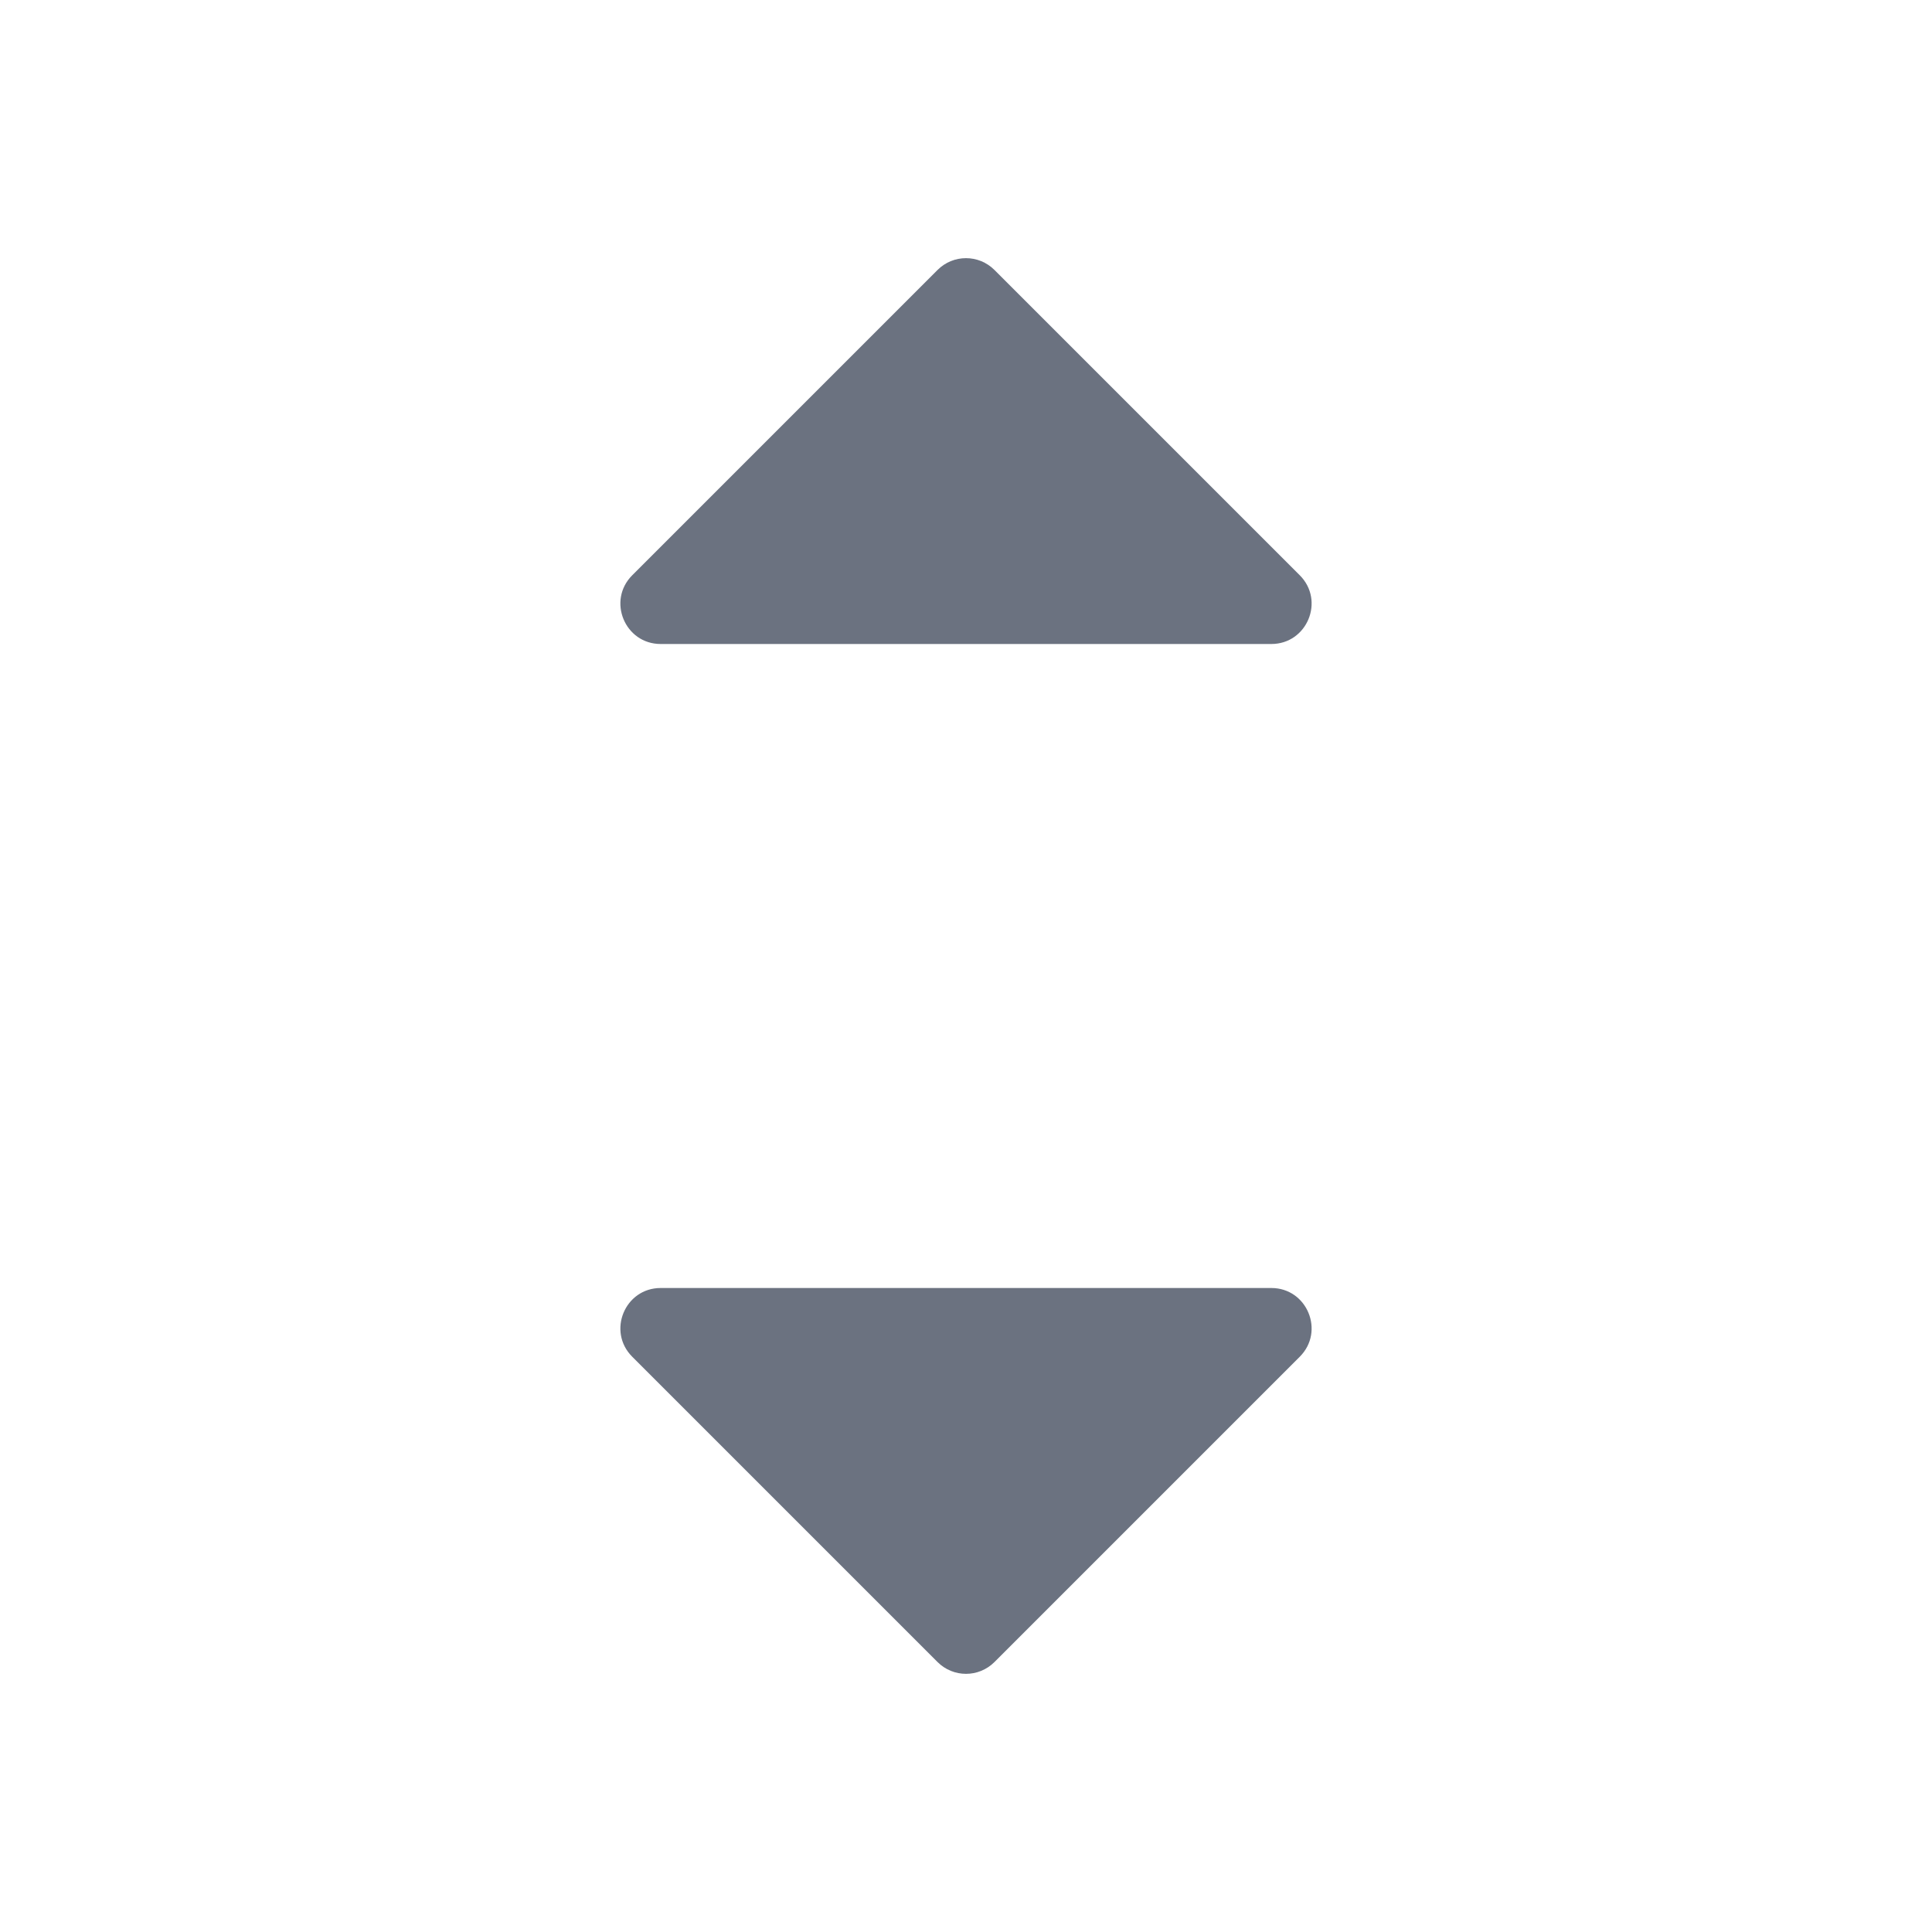
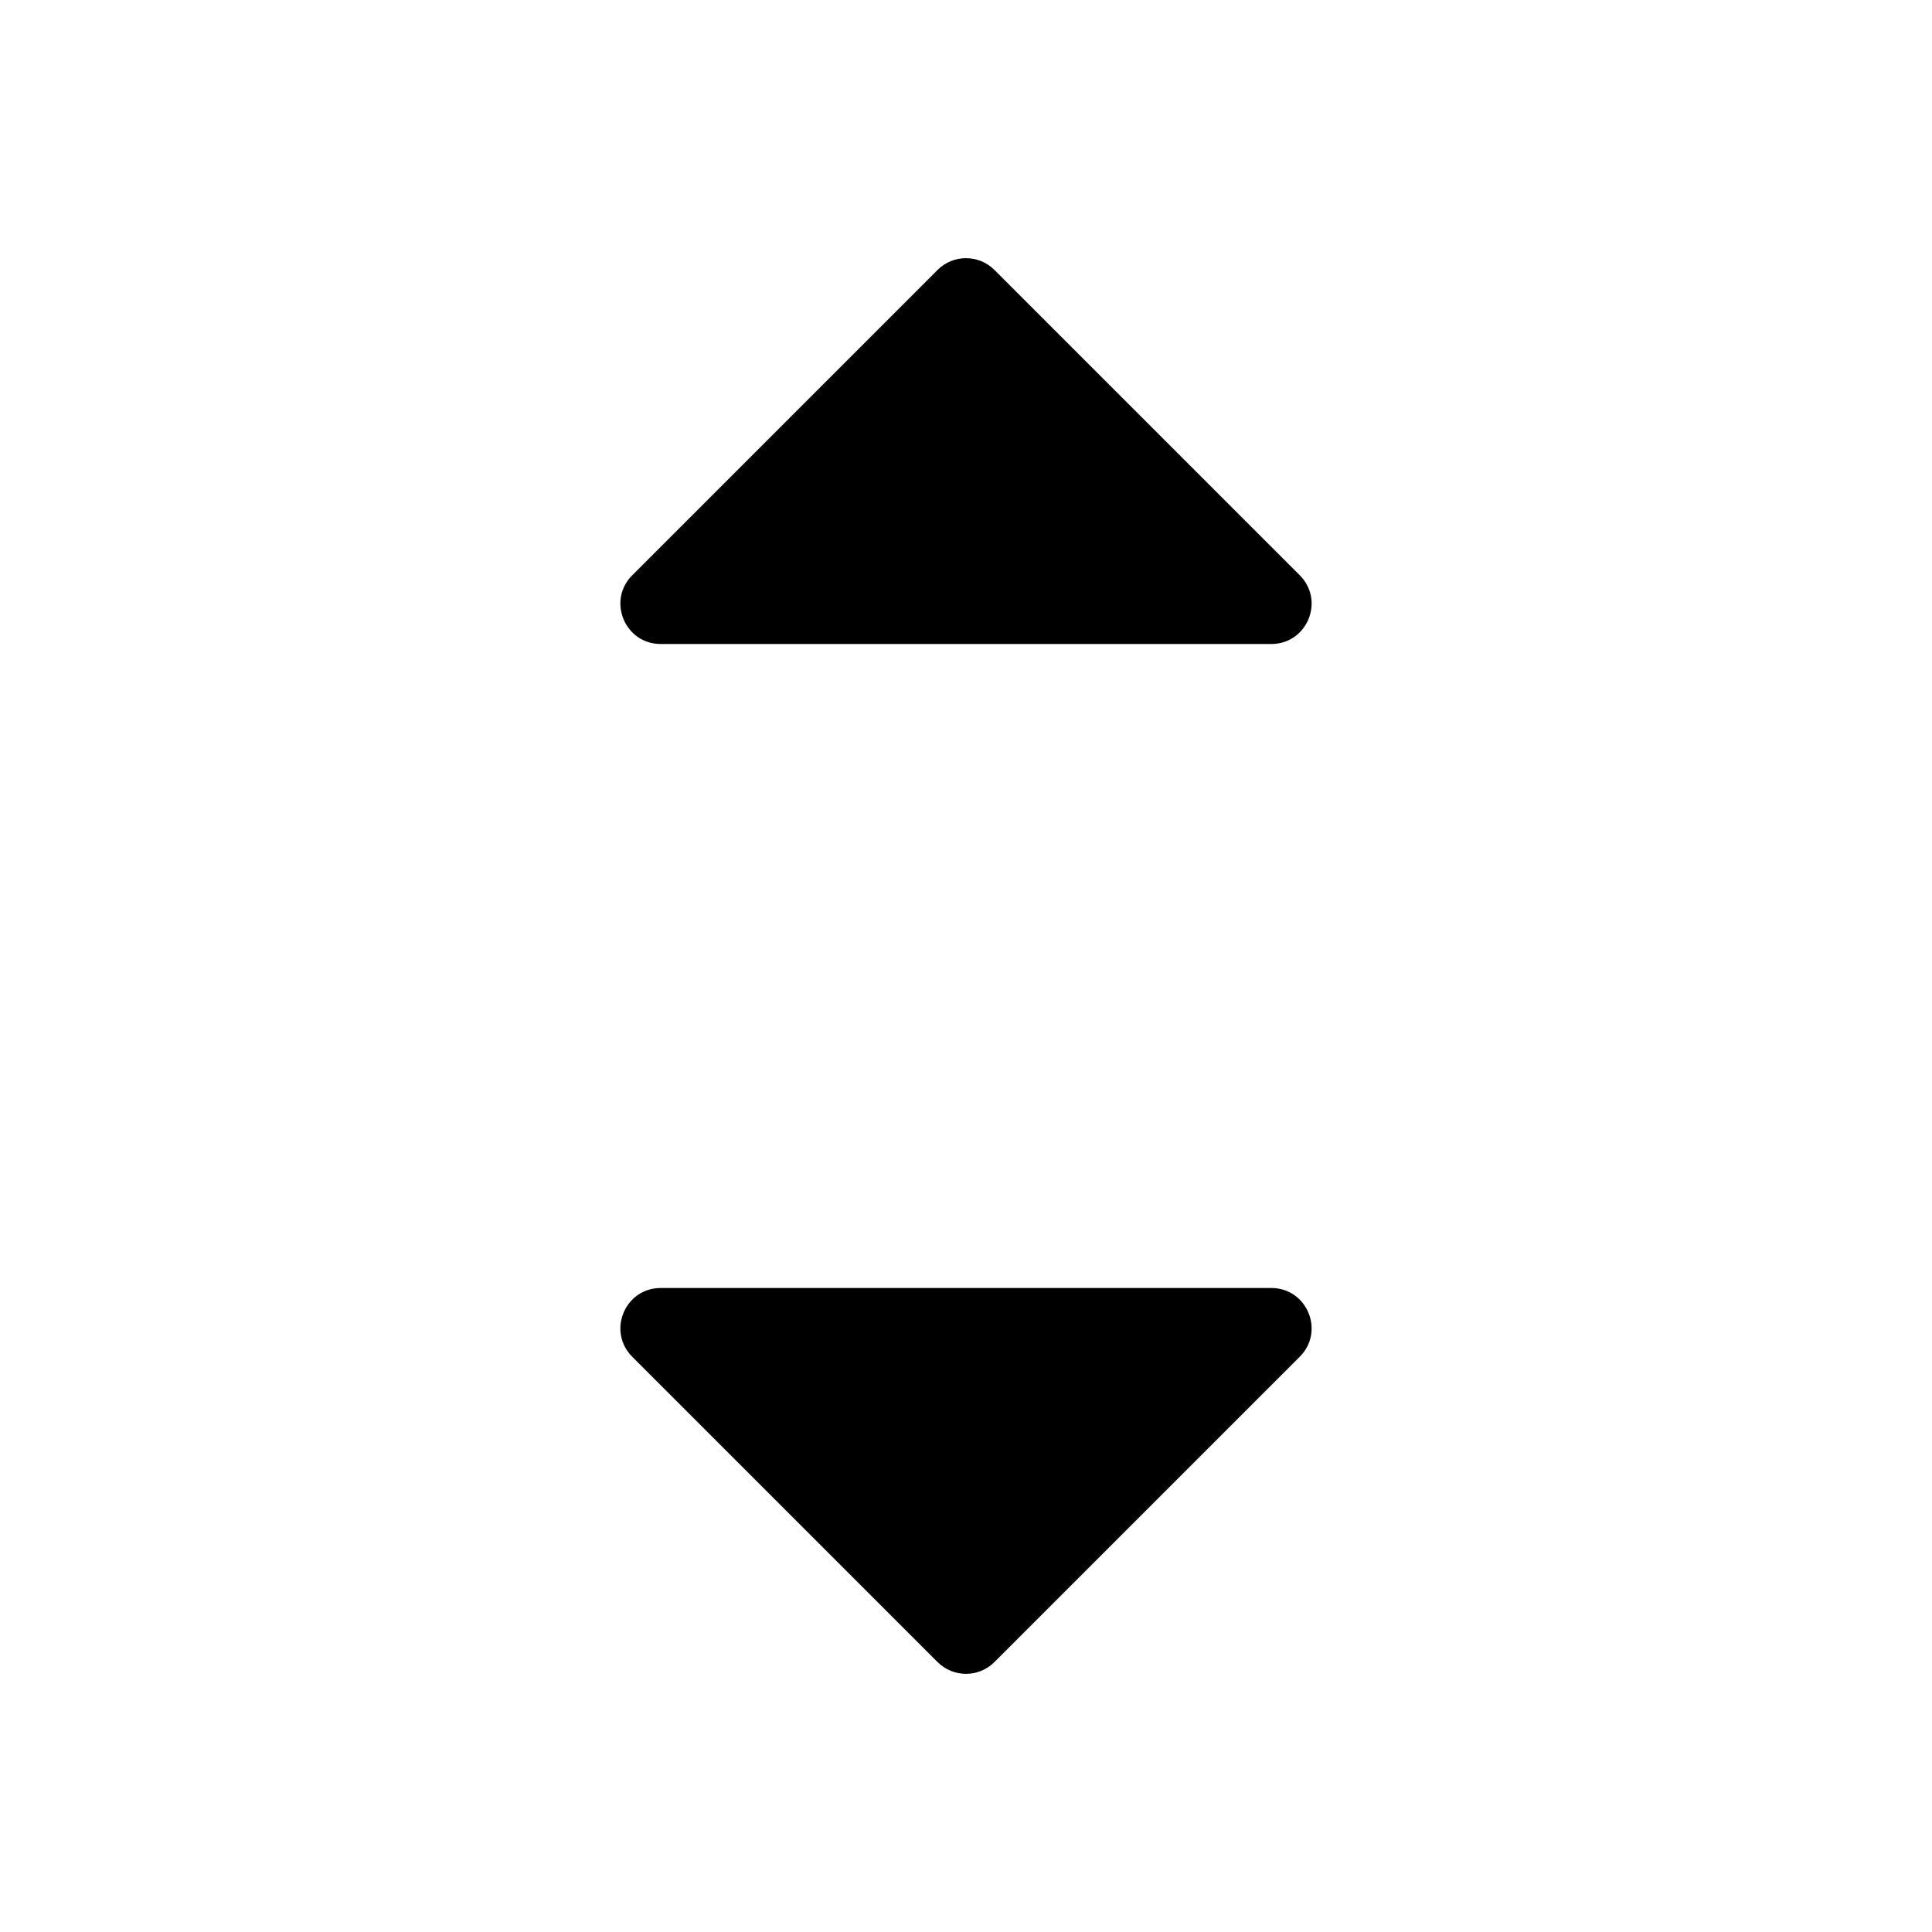
<svg xmlns="http://www.w3.org/2000/svg" width="24" height="24" viewBox="0 0 24 24" fill="none">
-   <path d="M11.646 20.646L7.854 16.854C7.539 16.539 7.762 16 8.207 16H15.793C16.238 16 16.461 16.539 16.146 16.854L12.354 20.646C12.158 20.842 11.842 20.842 11.646 20.646Z" fill="#6B7280" />
-   <path d="M11.646 3.354L7.854 7.146C7.539 7.461 7.762 8 8.207 8H15.793C16.238 8 16.461 7.461 16.146 7.146L12.354 3.354C12.158 3.158 11.842 3.158 11.646 3.354Z" fill="#6B7280" />
+   <path d="M11.646 20.646L7.854 16.854C7.539 16.539 7.762 16 8.207 16H15.793C16.238 16 16.461 16.539 16.146 16.854L12.354 20.646C12.158 20.842 11.842 20.842 11.646 20.646Z" fill="currentColor" />
+   <path d="M11.646 3.354L7.854 7.146C7.539 7.461 7.762 8 8.207 8H15.793C16.238 8 16.461 7.461 16.146 7.146L12.354 3.354C12.158 3.158 11.842 3.158 11.646 3.354Z" fill="currentColor" />
</svg>
